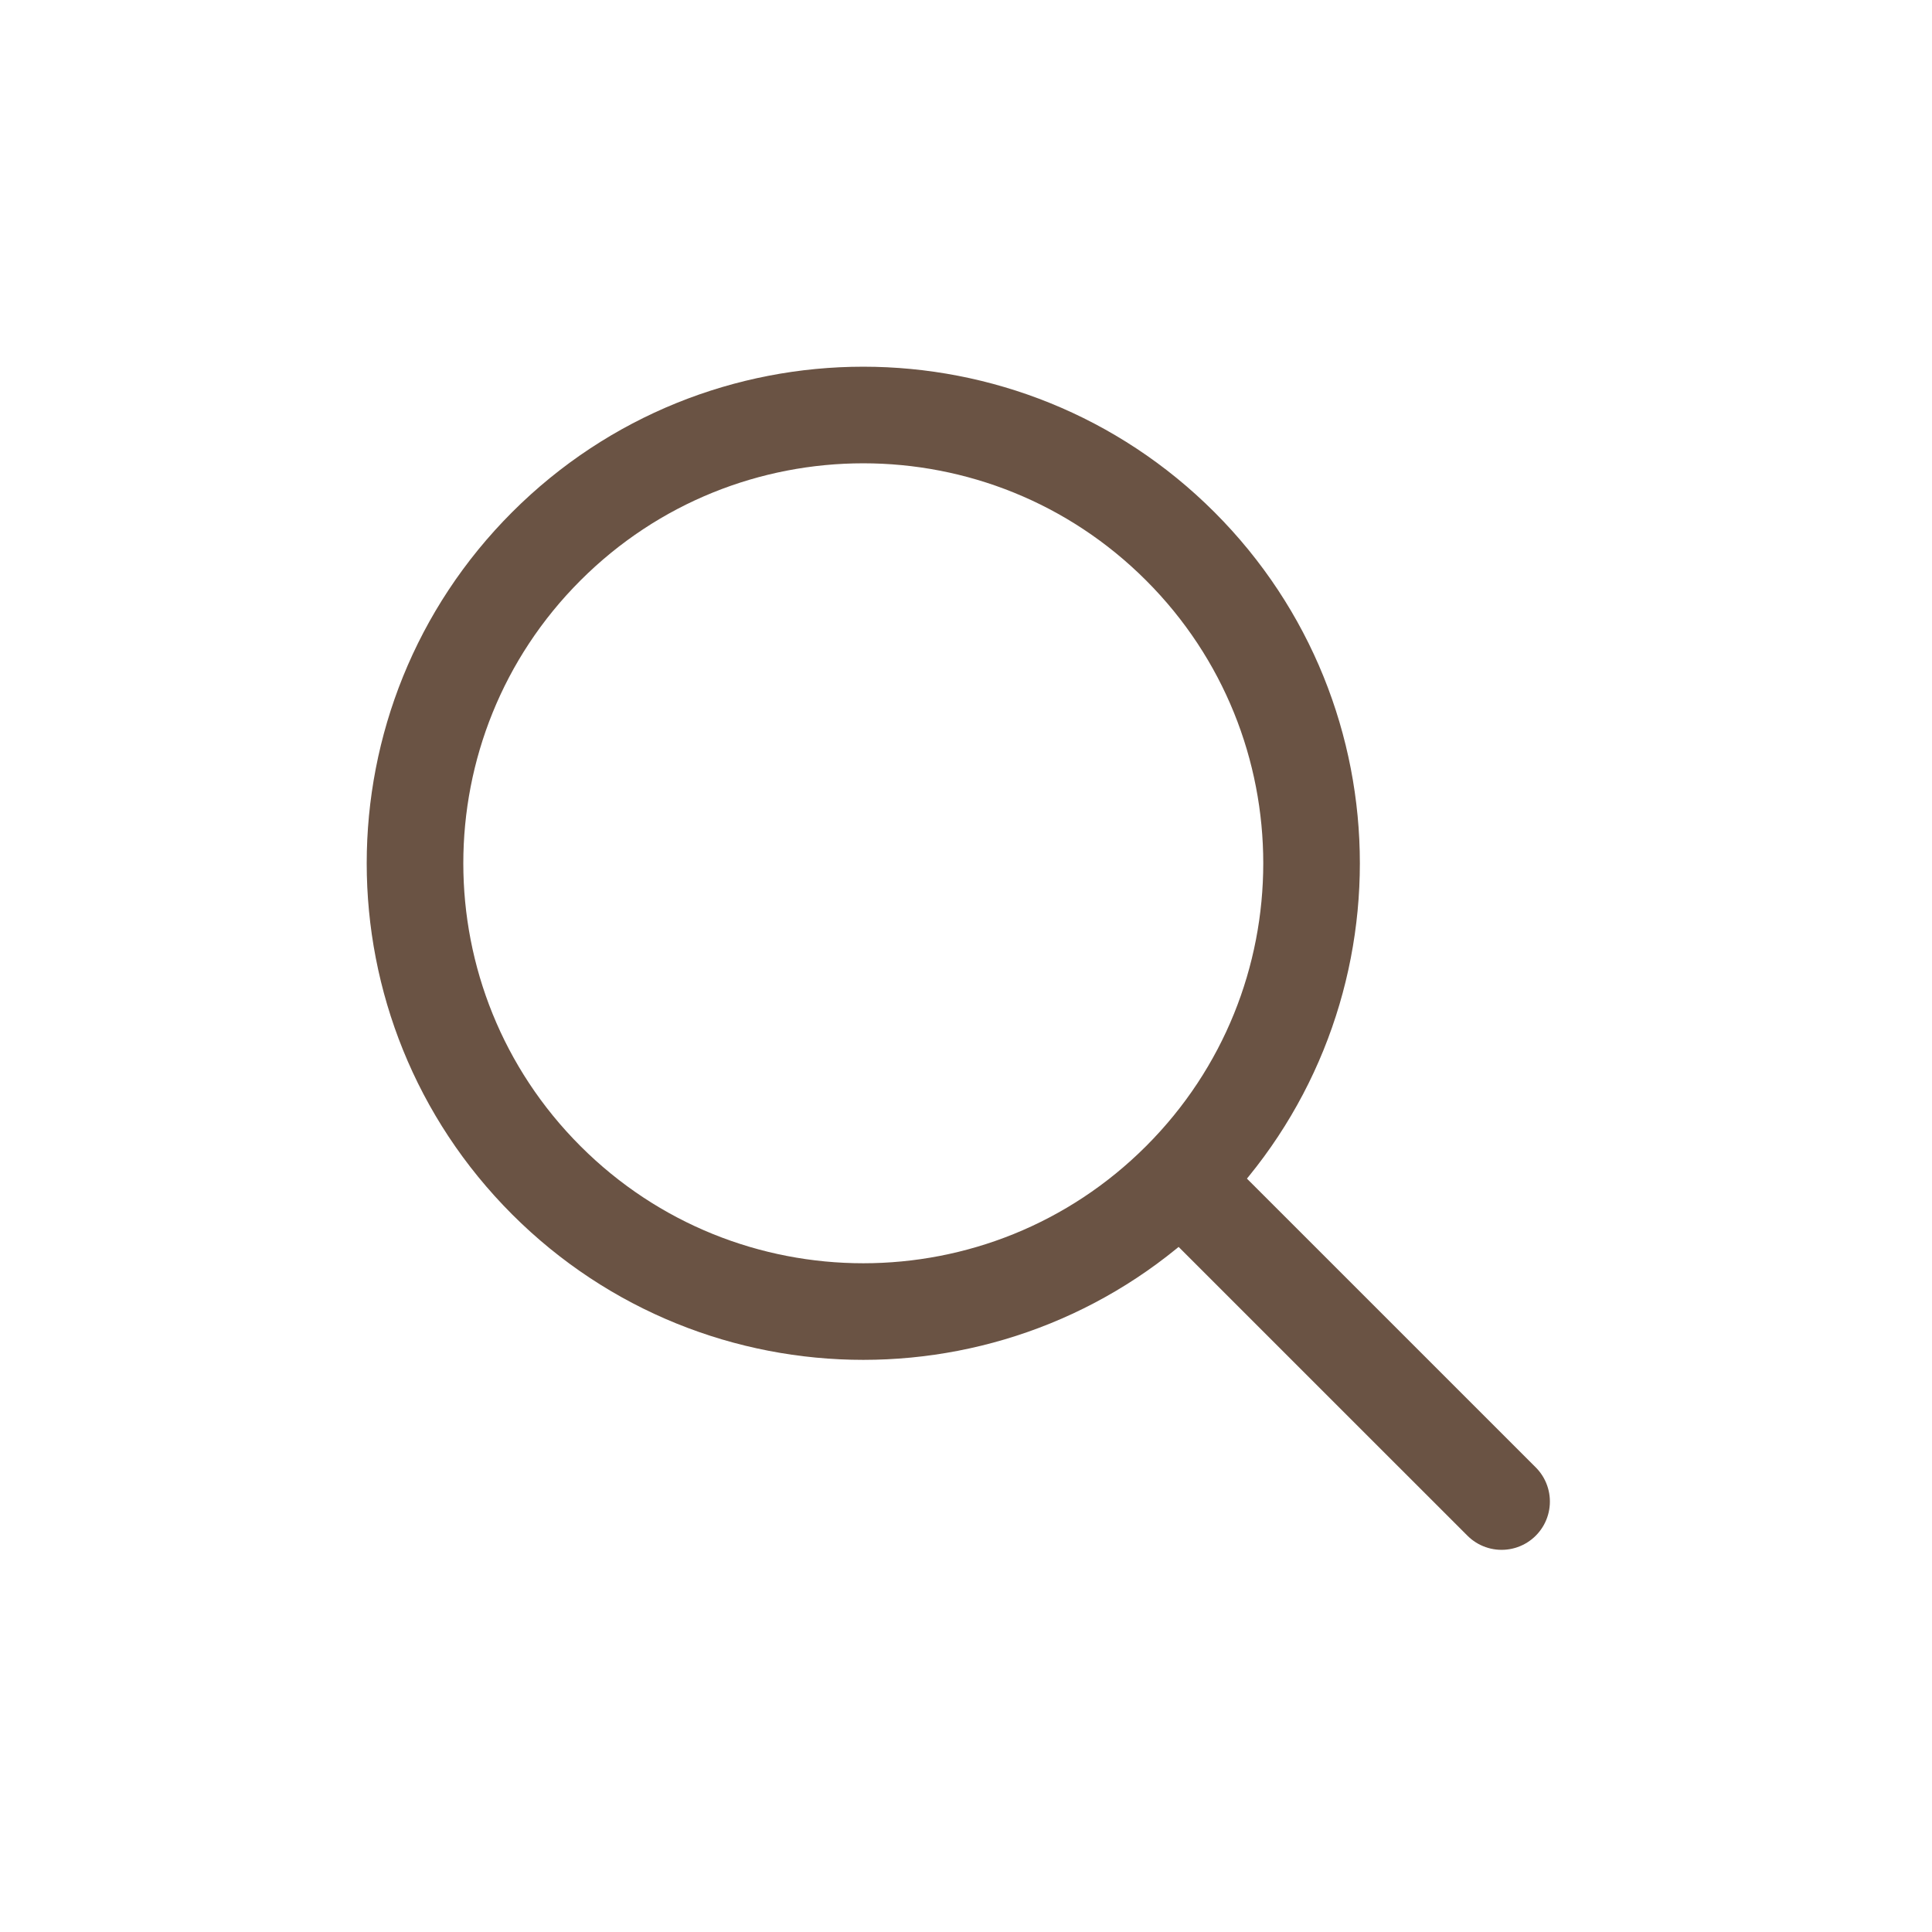
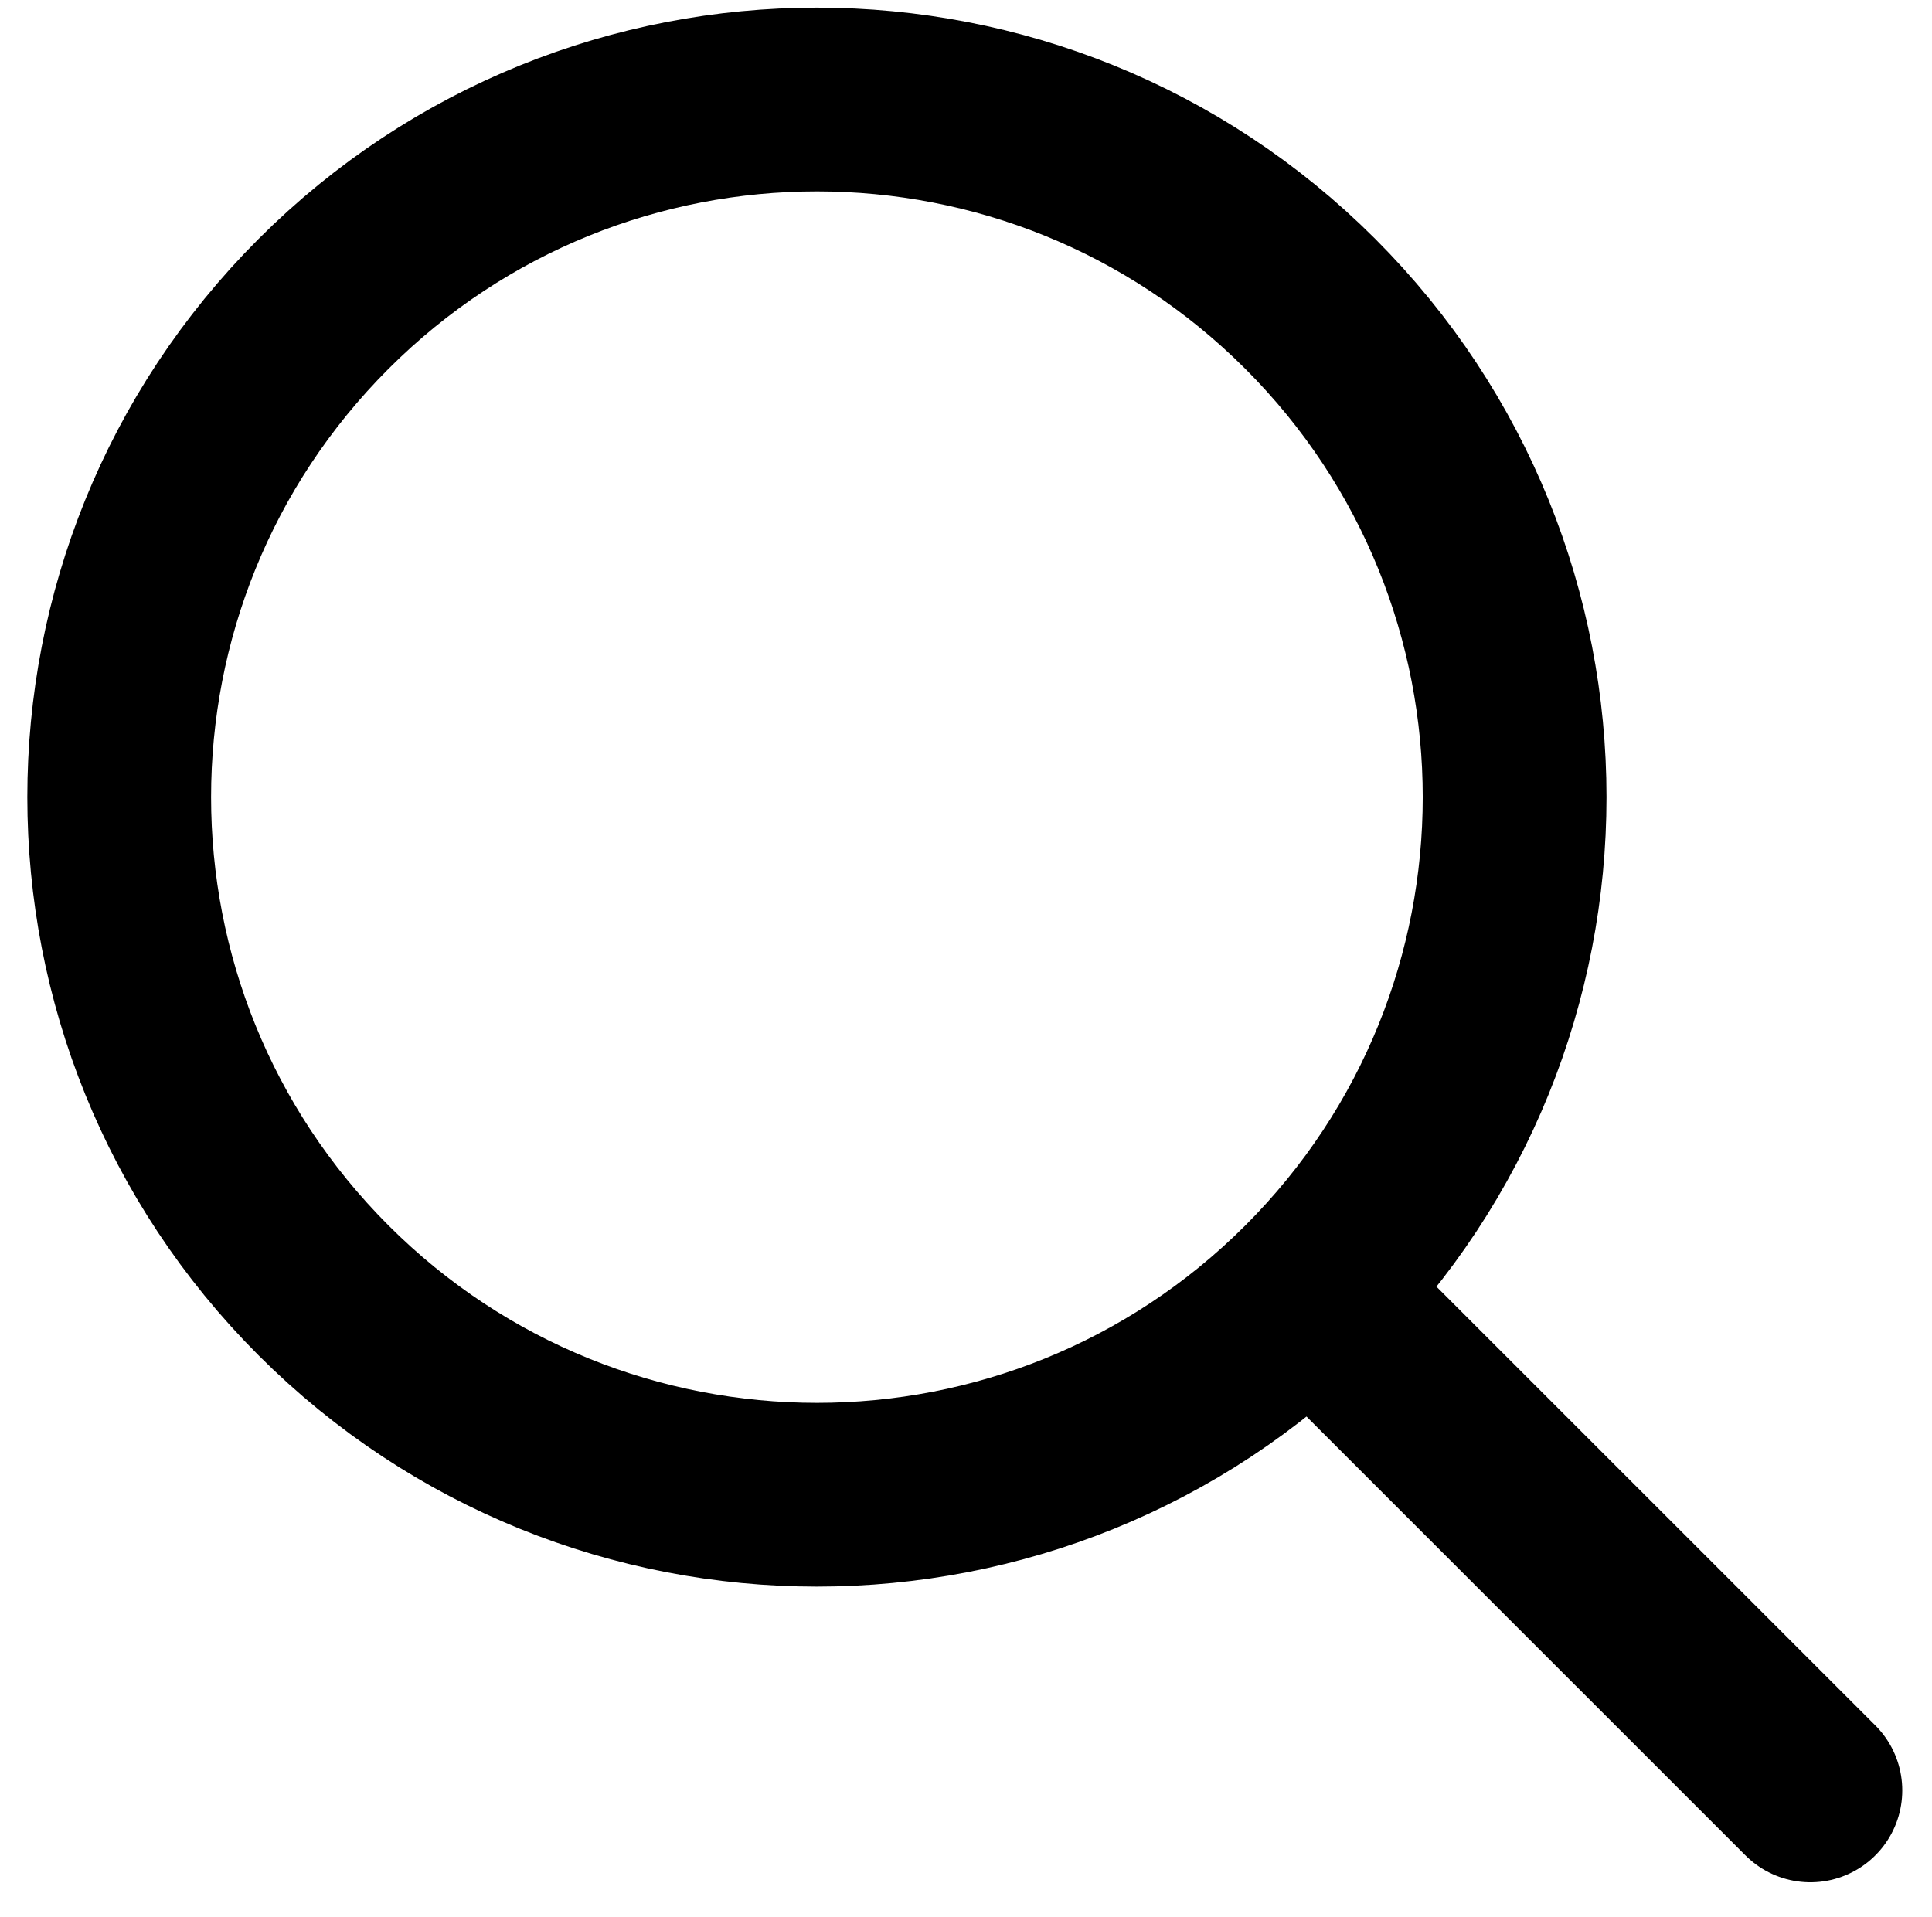
- <svg xmlns="http://www.w3.org/2000/svg" width="36" height="36" viewBox="0 0 36 36" fill="none">
-   <circle cx="16.086" cy="16.086" r="8.353" transform="rotate(-45 16.086 16.0859)" stroke="#6A5344" stroke-width="1.8" />
-   <path d="M22.023 22.023L27.98 27.979" stroke="#6A5344" stroke-width="1.8" stroke-linecap="round" />
+ <svg xmlns="http://www.w3.org/2000/svg" width="23.13" height="22.946" viewBox="6.306 6.541 23.13 22.946" fill="none">
+   <circle cx="16.086" cy="16.086" r="8.353" transform="rotate(-45 16.086 16.0859)" stroke="currentColor" stroke-width="2.2" />
+   <path d="M22.023 22.023L27.98 27.979" stroke="currentColor" stroke-width="2.2" stroke-linecap="round" />
</svg>
